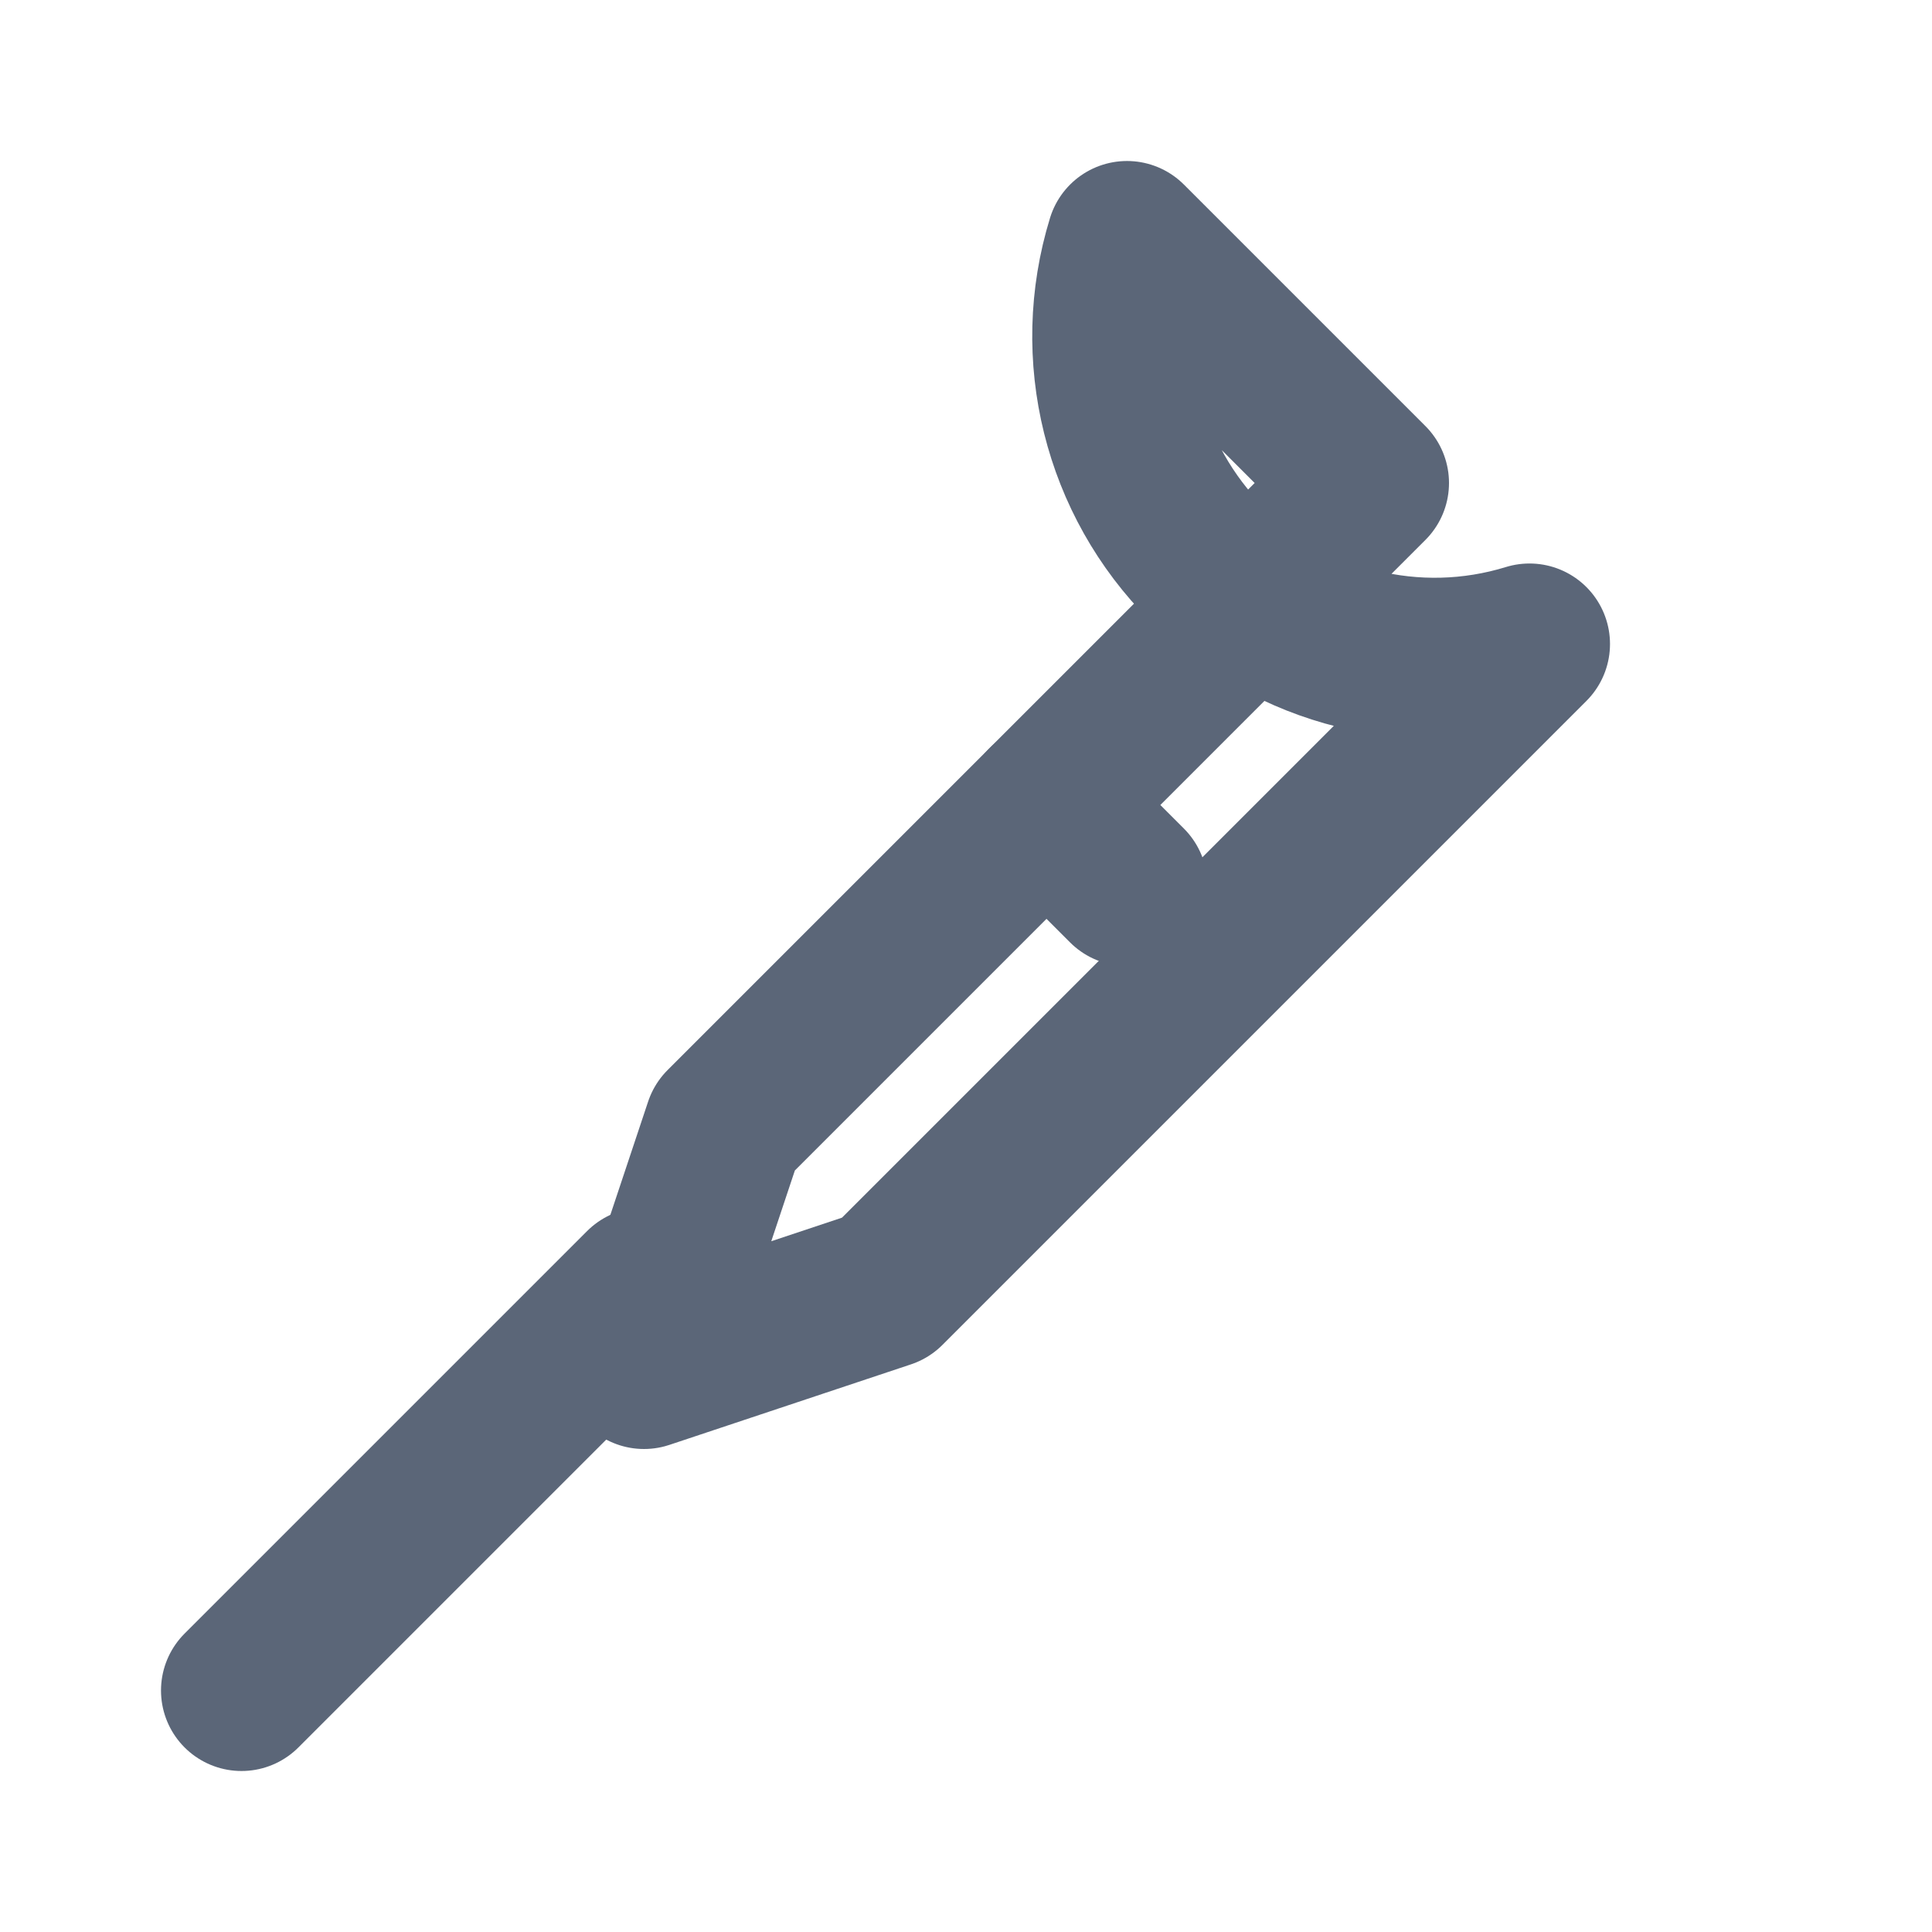
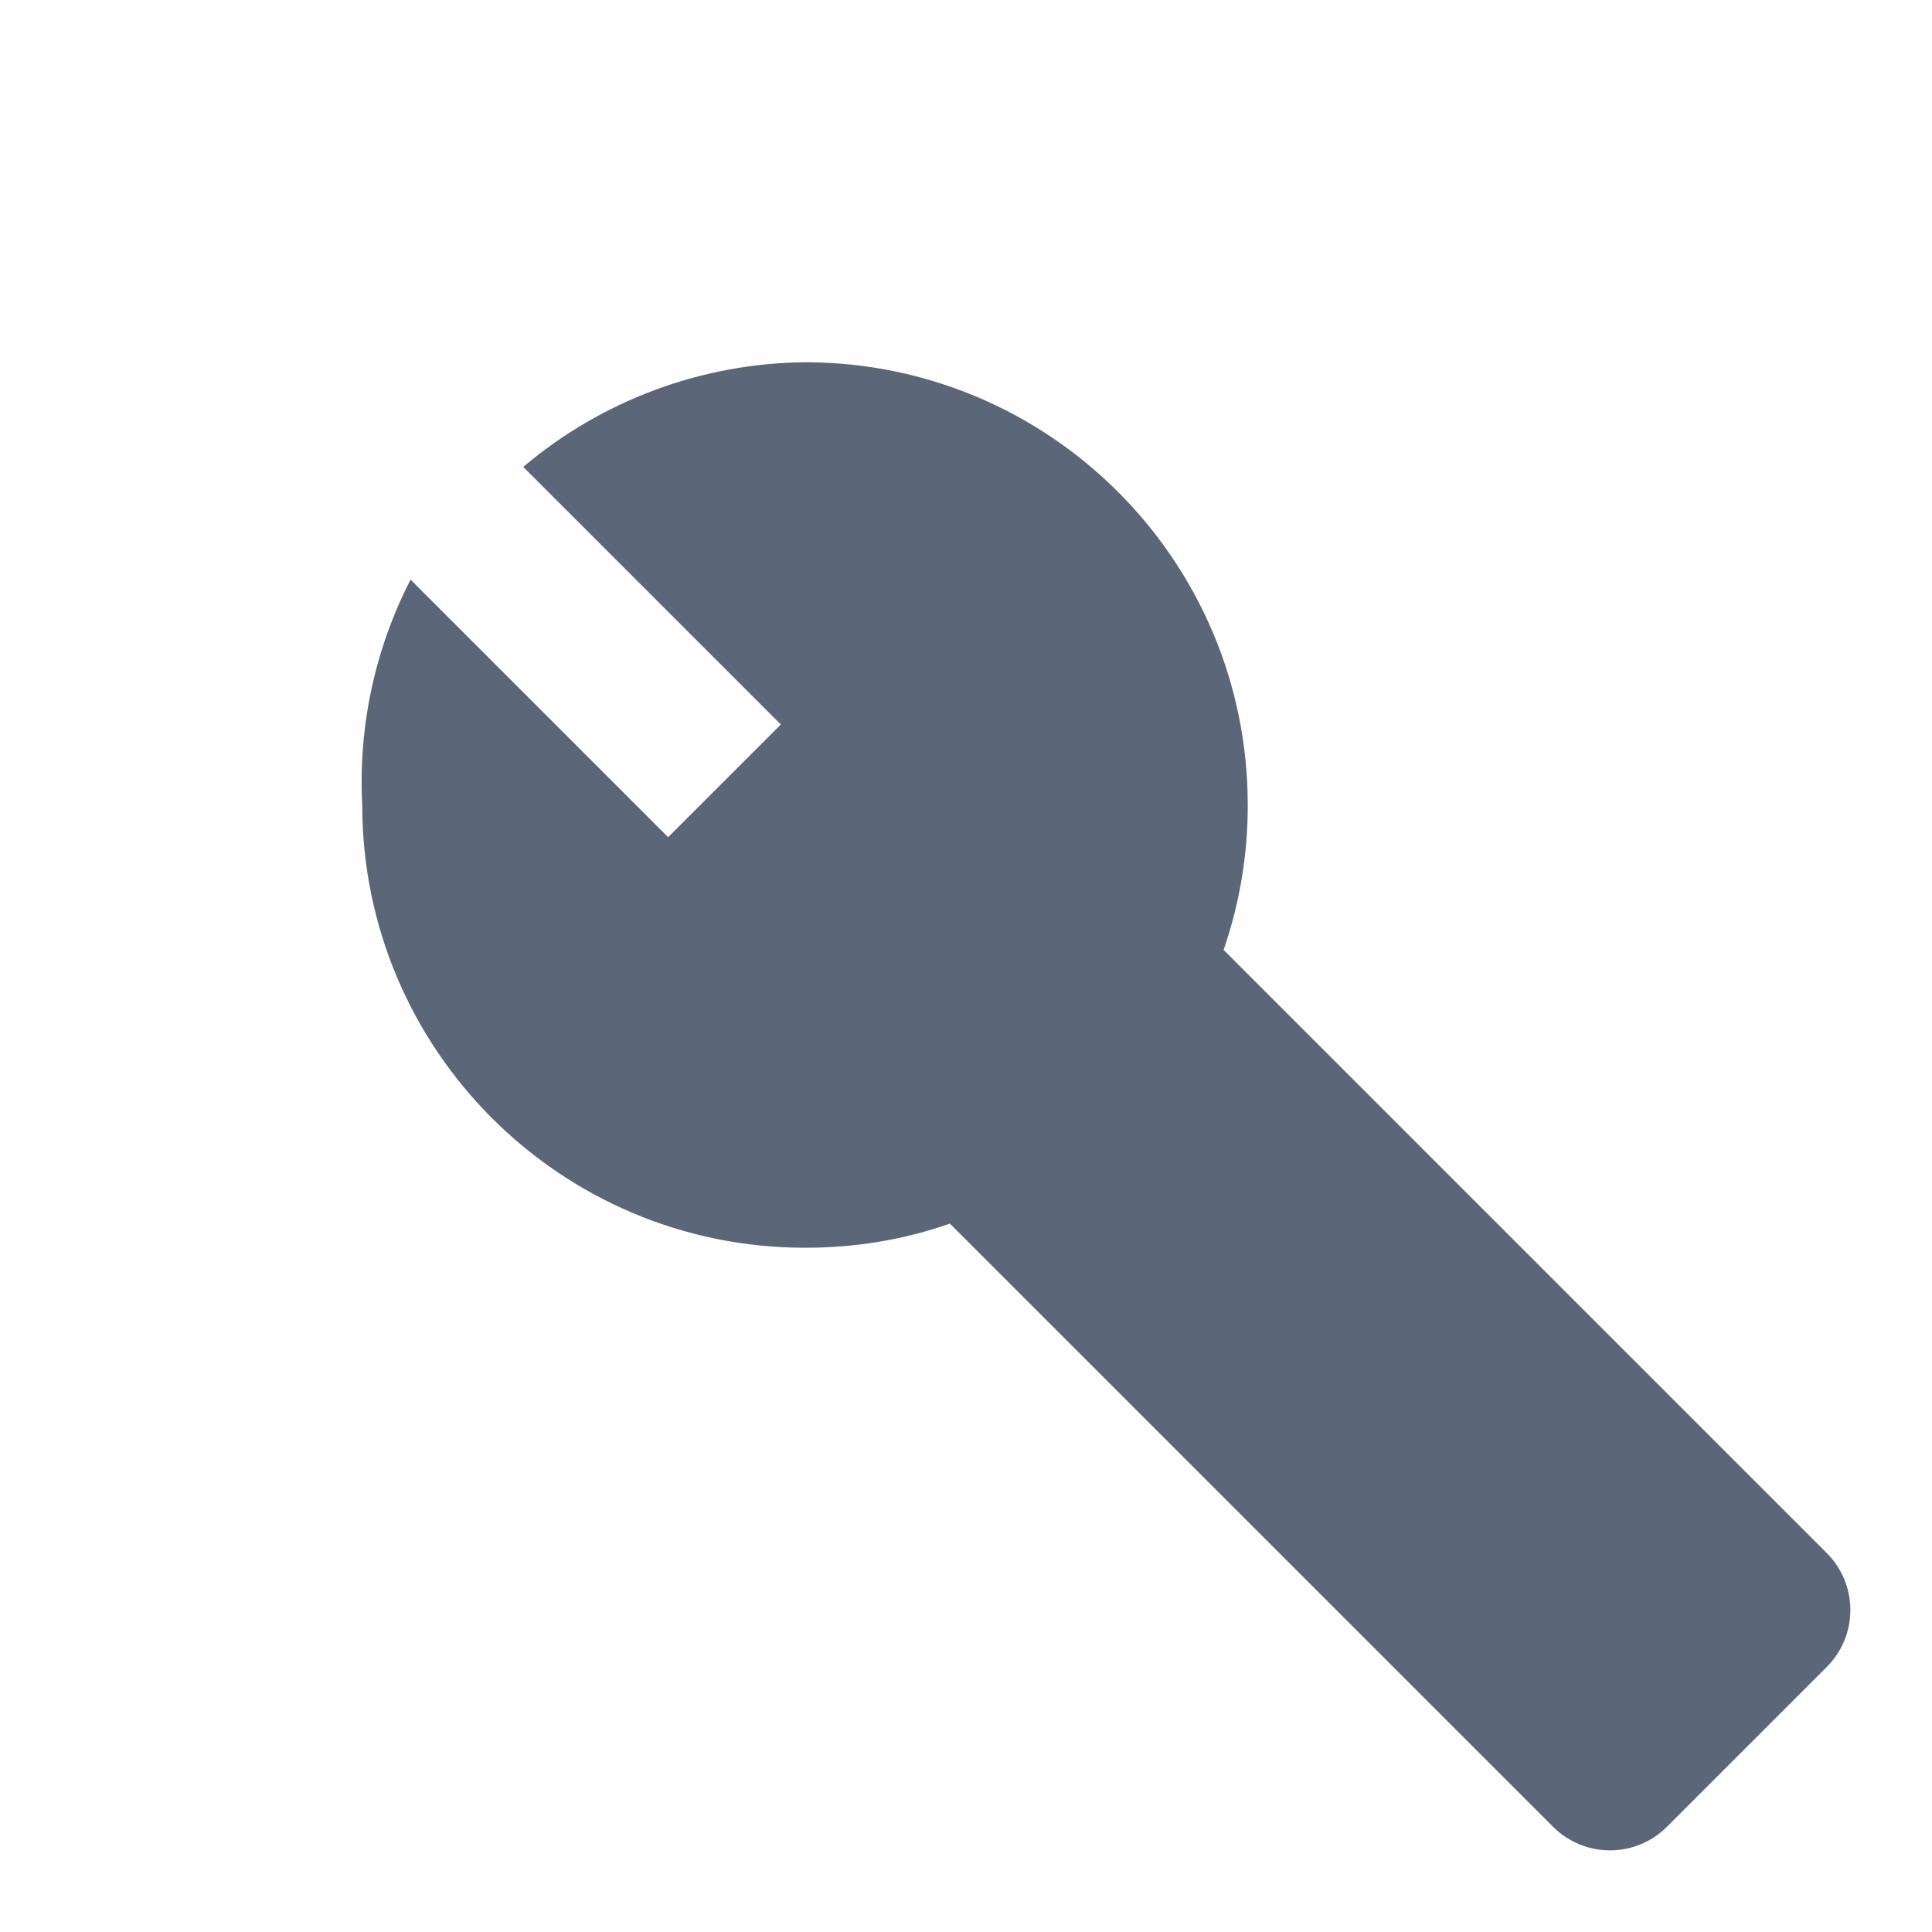
- <svg xmlns="http://www.w3.org/2000/svg" width="24" height="24" viewBox="0 0 24 24" fill="none" stroke="#5b6678" stroke-width="2" stroke-linecap="round" stroke-linejoin="round">
-   <path d="M14 3a4 4 0 0 0 5 5L11 16l-3 1 1-3 8-8z" />
-   <path d="M3 21l5-5" />
-   <path d="M13 10l1 1" />
+ <svg xmlns="http://www.w3.org/2000/svg" width="24" height="24" viewBox="0 0 24 24" fill="#5b6678">
+   <path d="M22.7 19.3l-7.5-7.5a5.48 5.48 0 0 0 .3-1.8A5.5 5.5 0 0 0 10 4.5a5.5 5.5 0 0 0-3.5 1.3l3.2 3.2-1.4 1.4-3.2-3.2A5.5 5.5 0 0 0 4.5 10a5.5 5.5 0 0 0 5.5 5.5c.63 0 1.23-.1 1.8-.3l7.5 7.5a1 1 0 0 0 1.4 0l2-2a1 1 0 0 0 0-1.4z" />
</svg>
